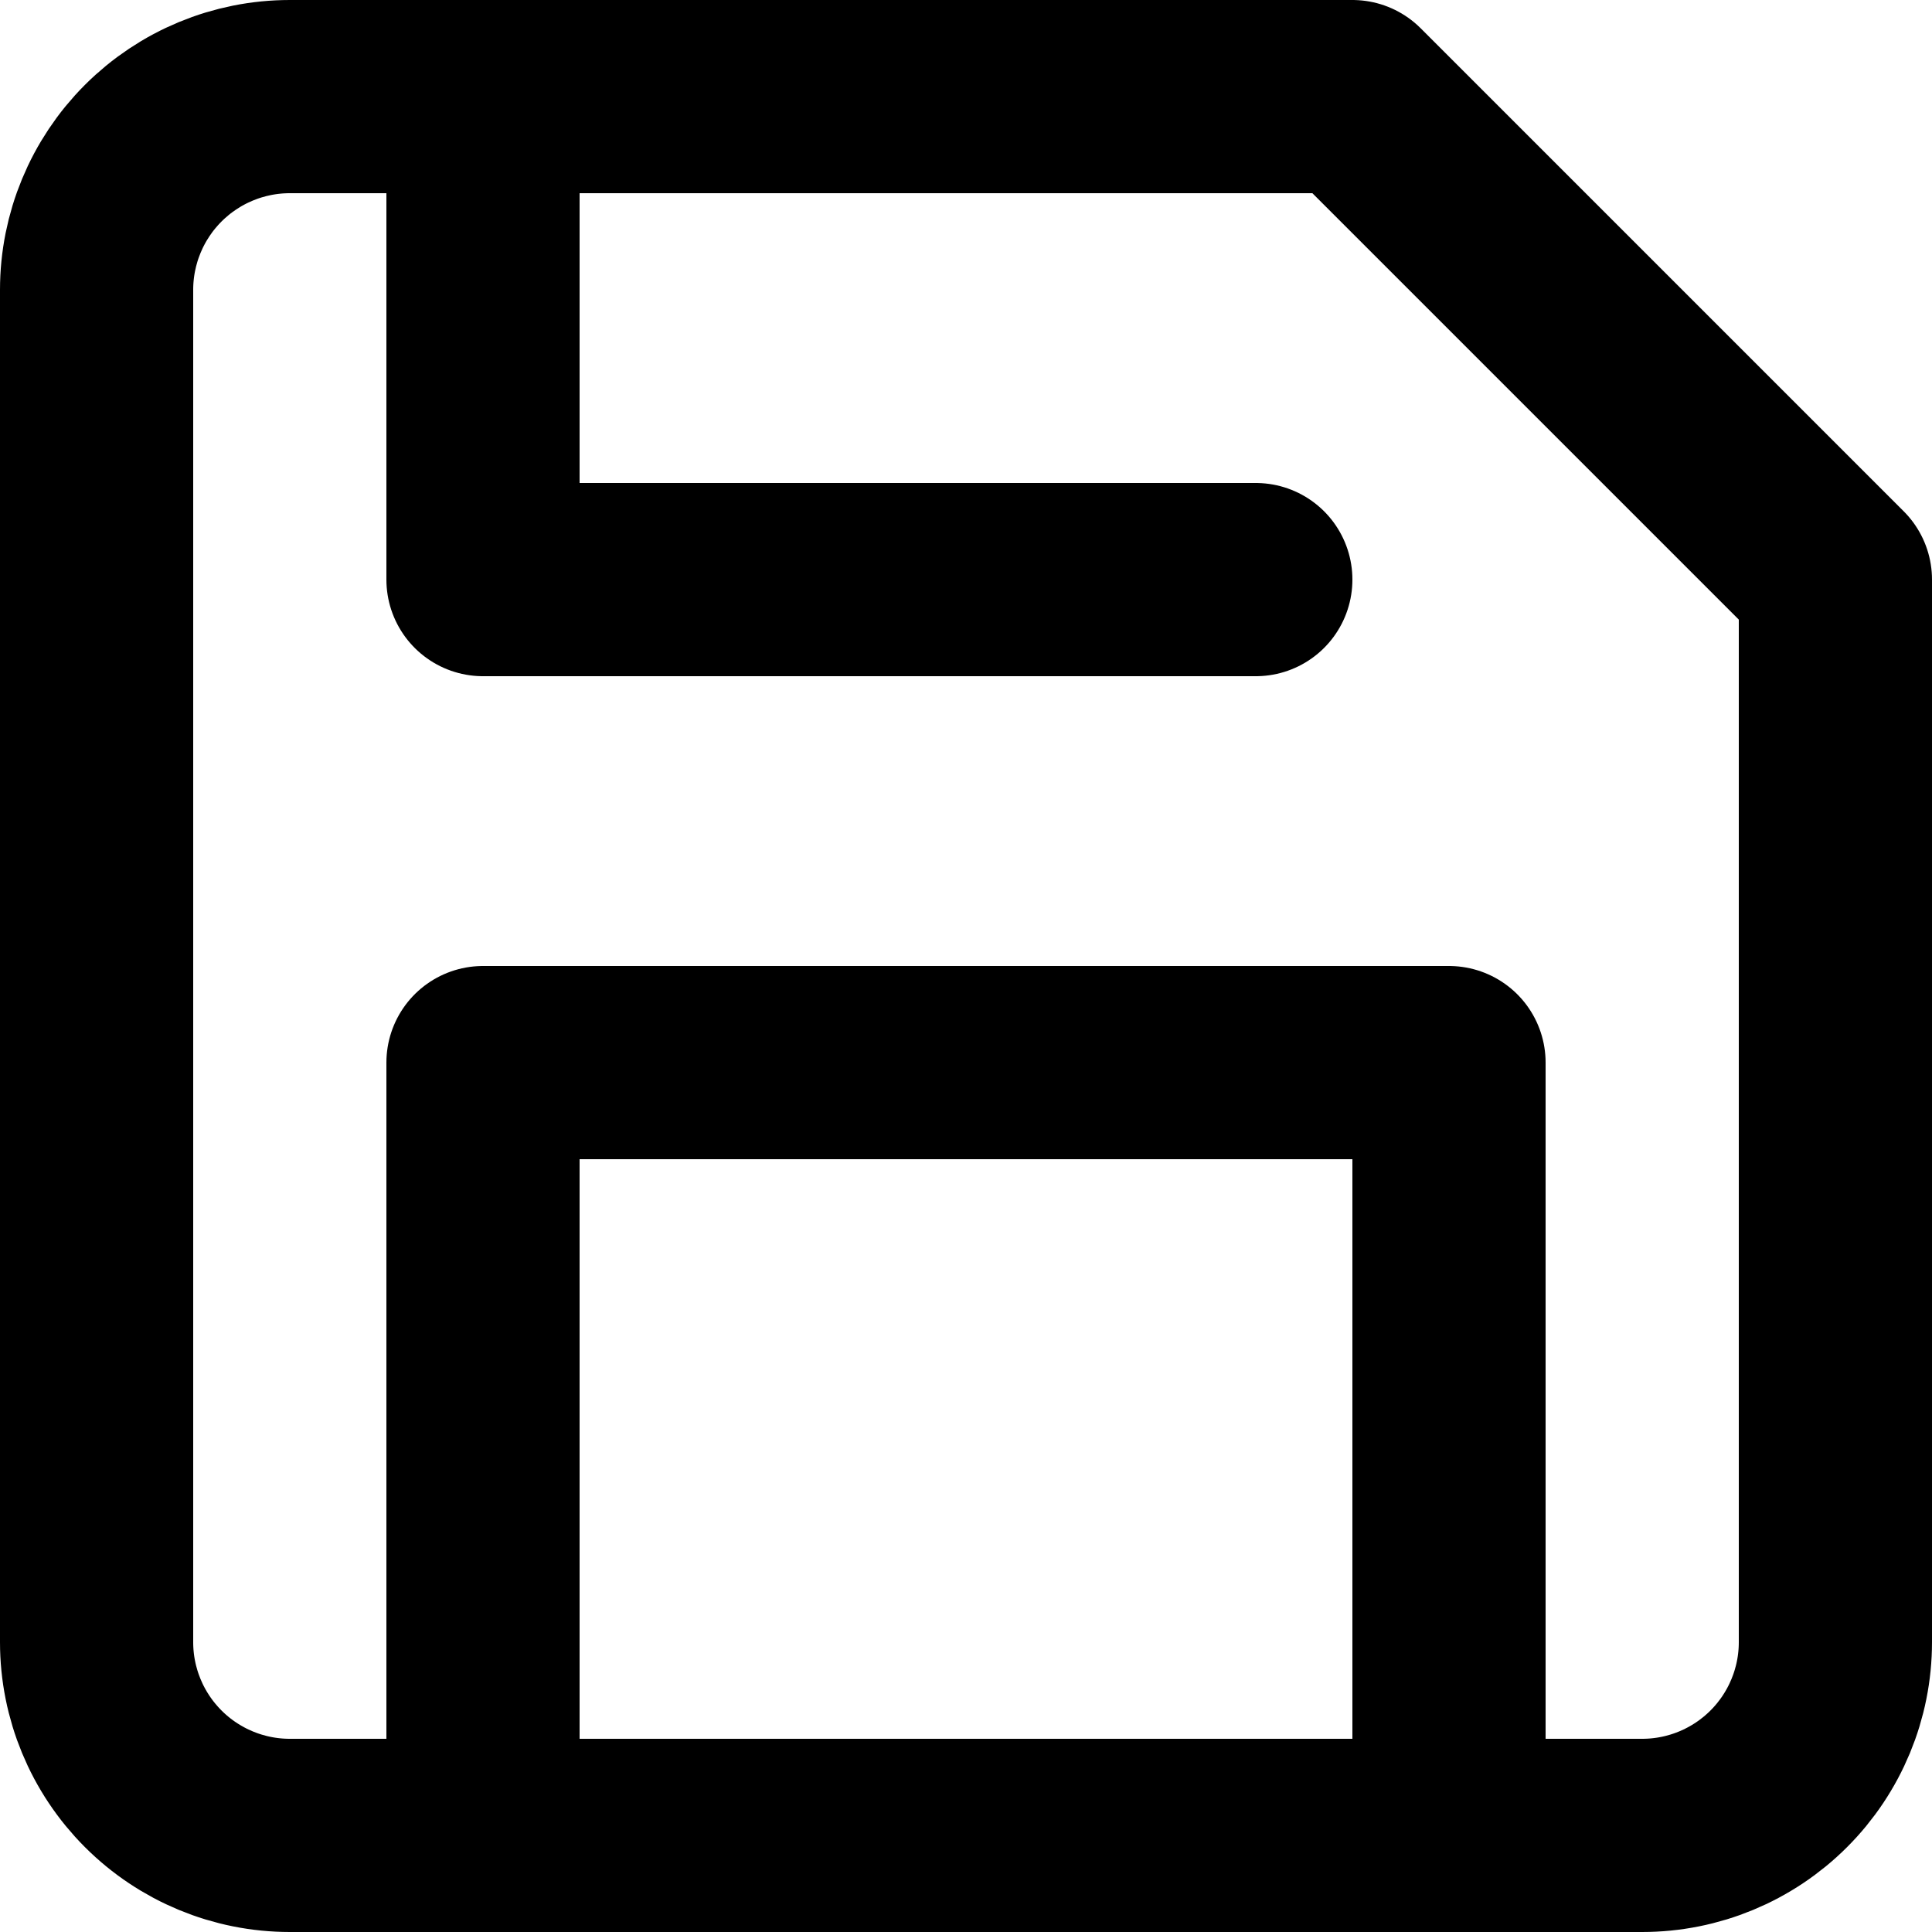
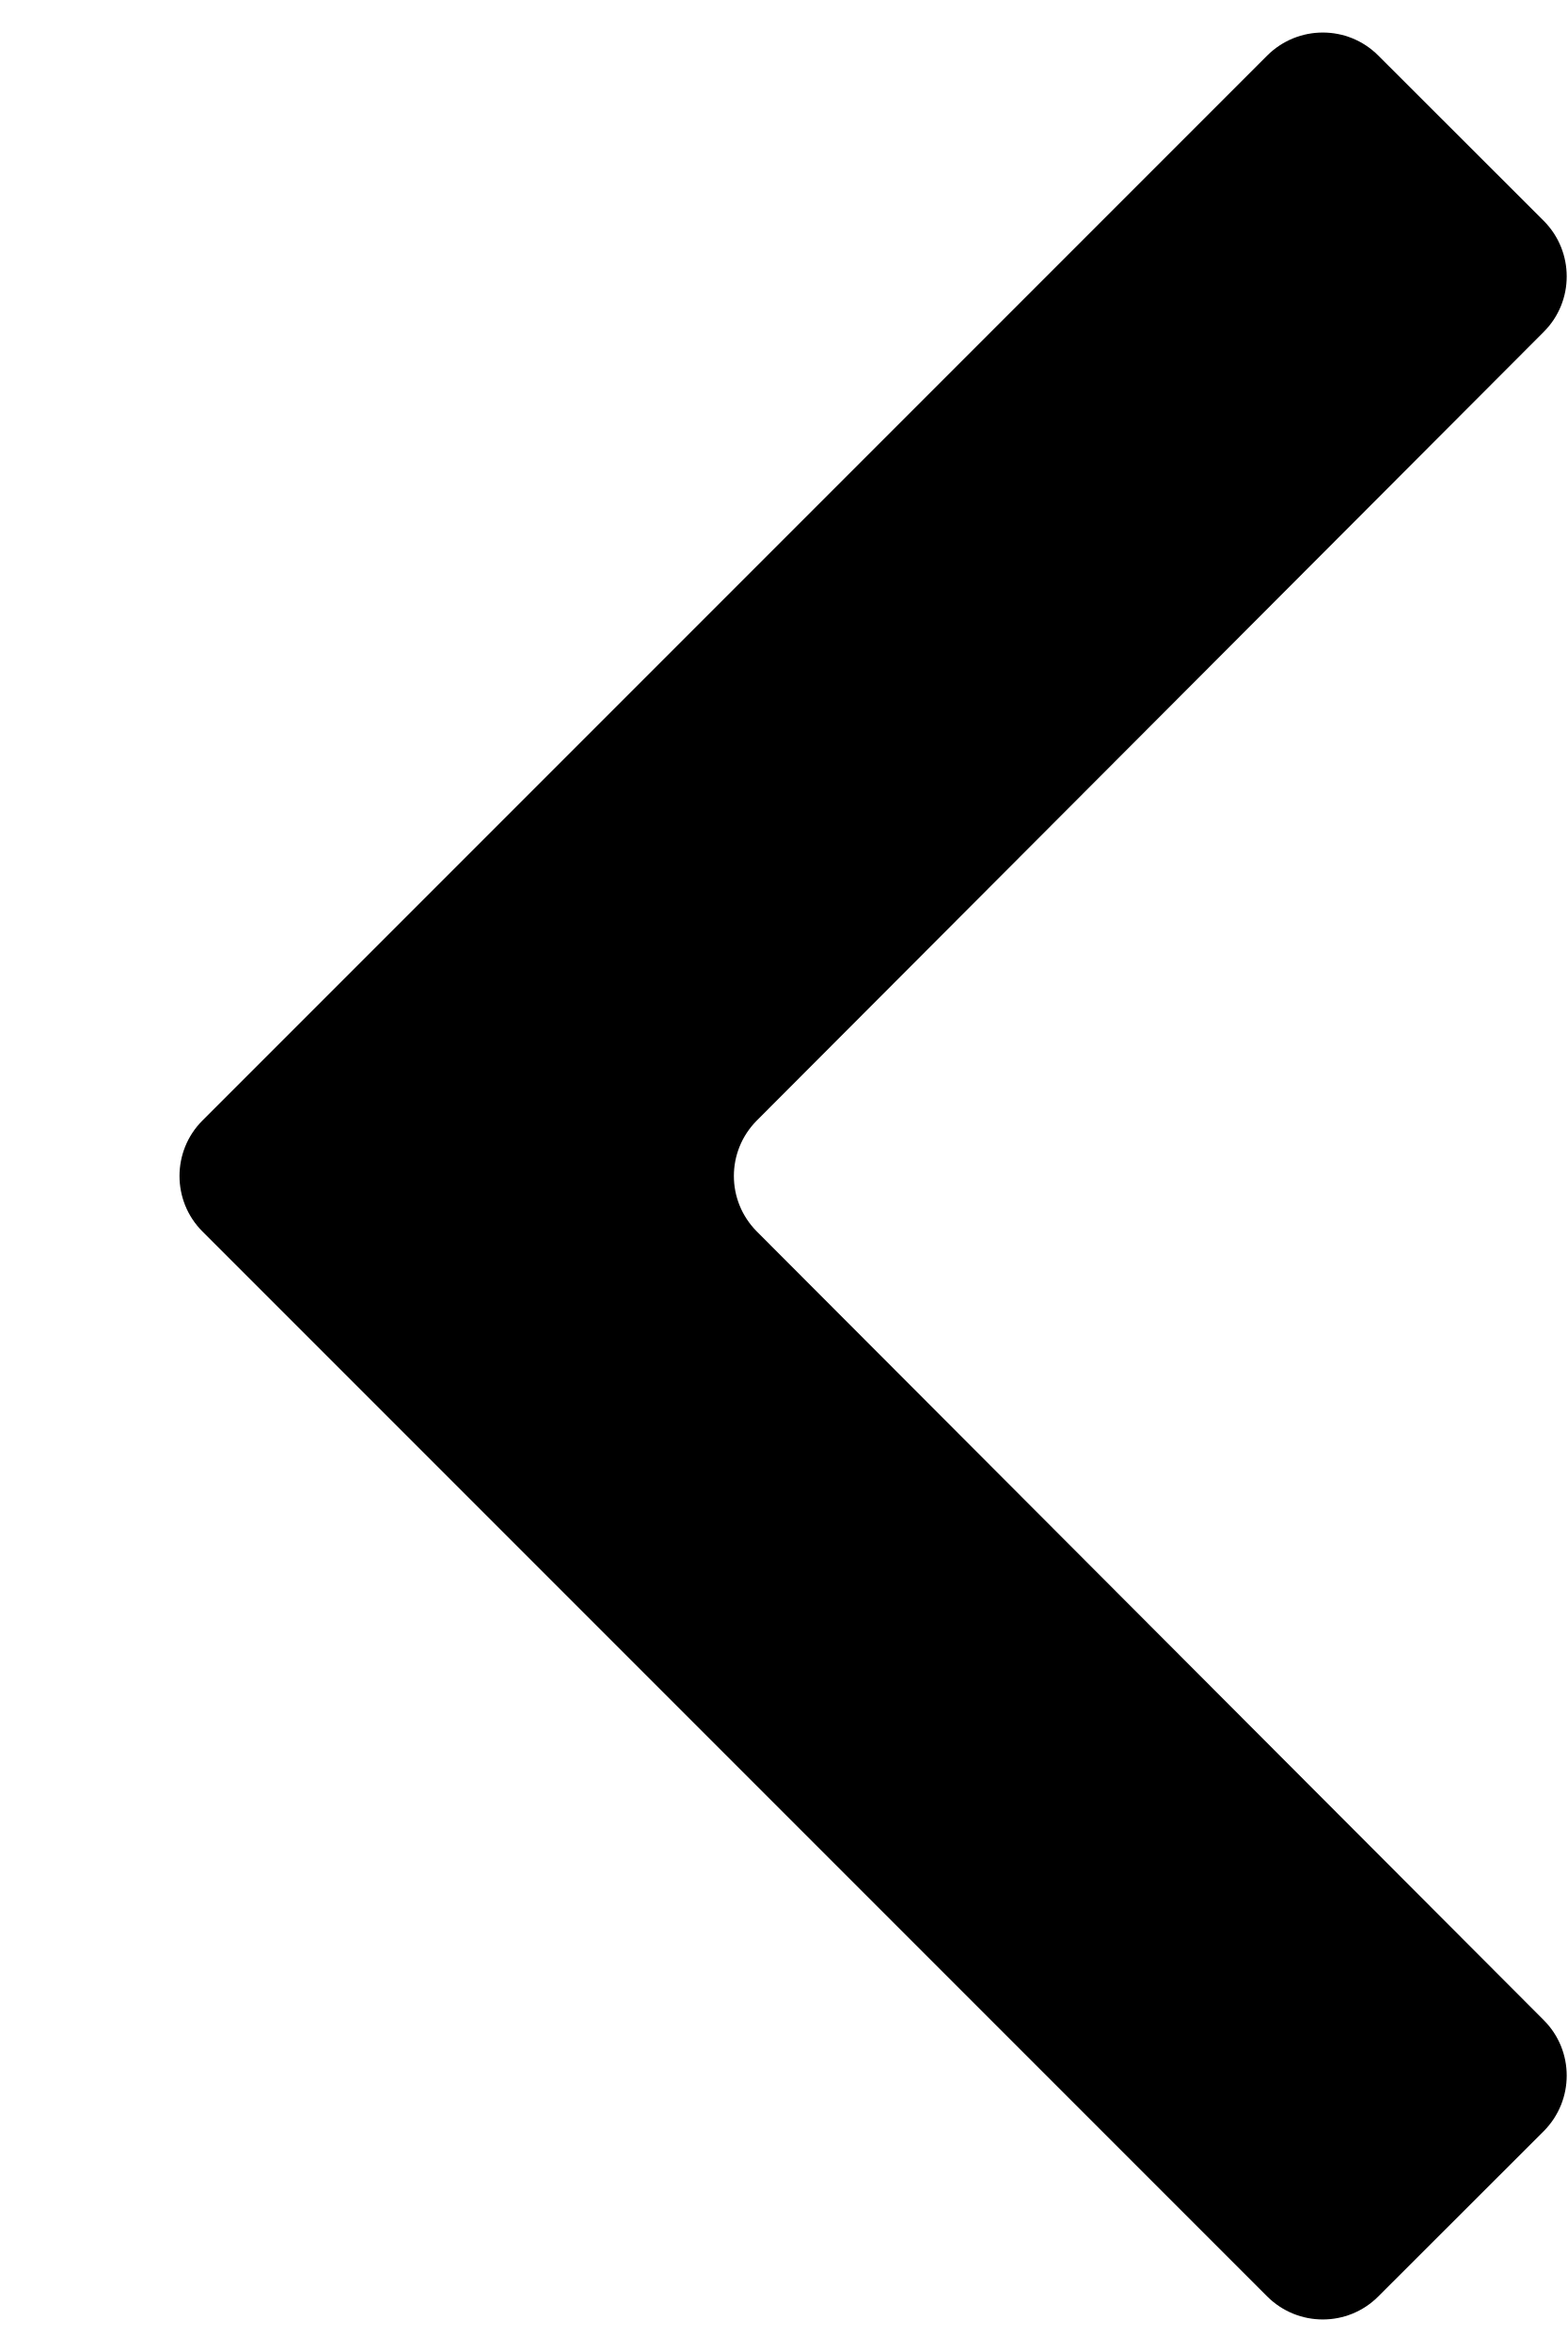
- <svg xmlns="http://www.w3.org/2000/svg" width="20" height="20" viewBox="0 0 20 20" fill="none">
-   <path d="M15 19V11H5V19M5 1V6H13M17 19H3C2.47 19 1.961 18.789 1.586 18.414C1.211 18.039 1 17.53 1 17V3C1 2.47 1.211 1.961 1.586 1.586C1.961 1.211 2.47 1 3 1H14L19 6V17C19 17.53 18.789 18.039 18.414 18.414C18.039 18.789 17.53 19 17 19Z" stroke="black" stroke-width="2" stroke-linecap="round" stroke-linejoin="round" />
+ <svg xmlns="http://www.w3.org/2000/svg" width="8" height="12" viewBox="0 0 8 12" fill="none">
+   <path d="M7.878 1.127C8.034 1.284 8.034 1.537 7.878 1.693L3.862 5.717C3.706 5.874 3.706 6.126 3.862 6.283L7.878 10.307C8.034 10.463 8.034 10.716 7.878 10.873L7.033 11.717C6.877 11.873 6.624 11.873 6.467 11.717L1.033 6.283C0.877 6.127 0.877 5.873 1.033 5.717L6.467 0.283C6.624 0.127 6.877 0.127 7.033 0.283L7.878 1.127Z" fill="black" />
</svg>
